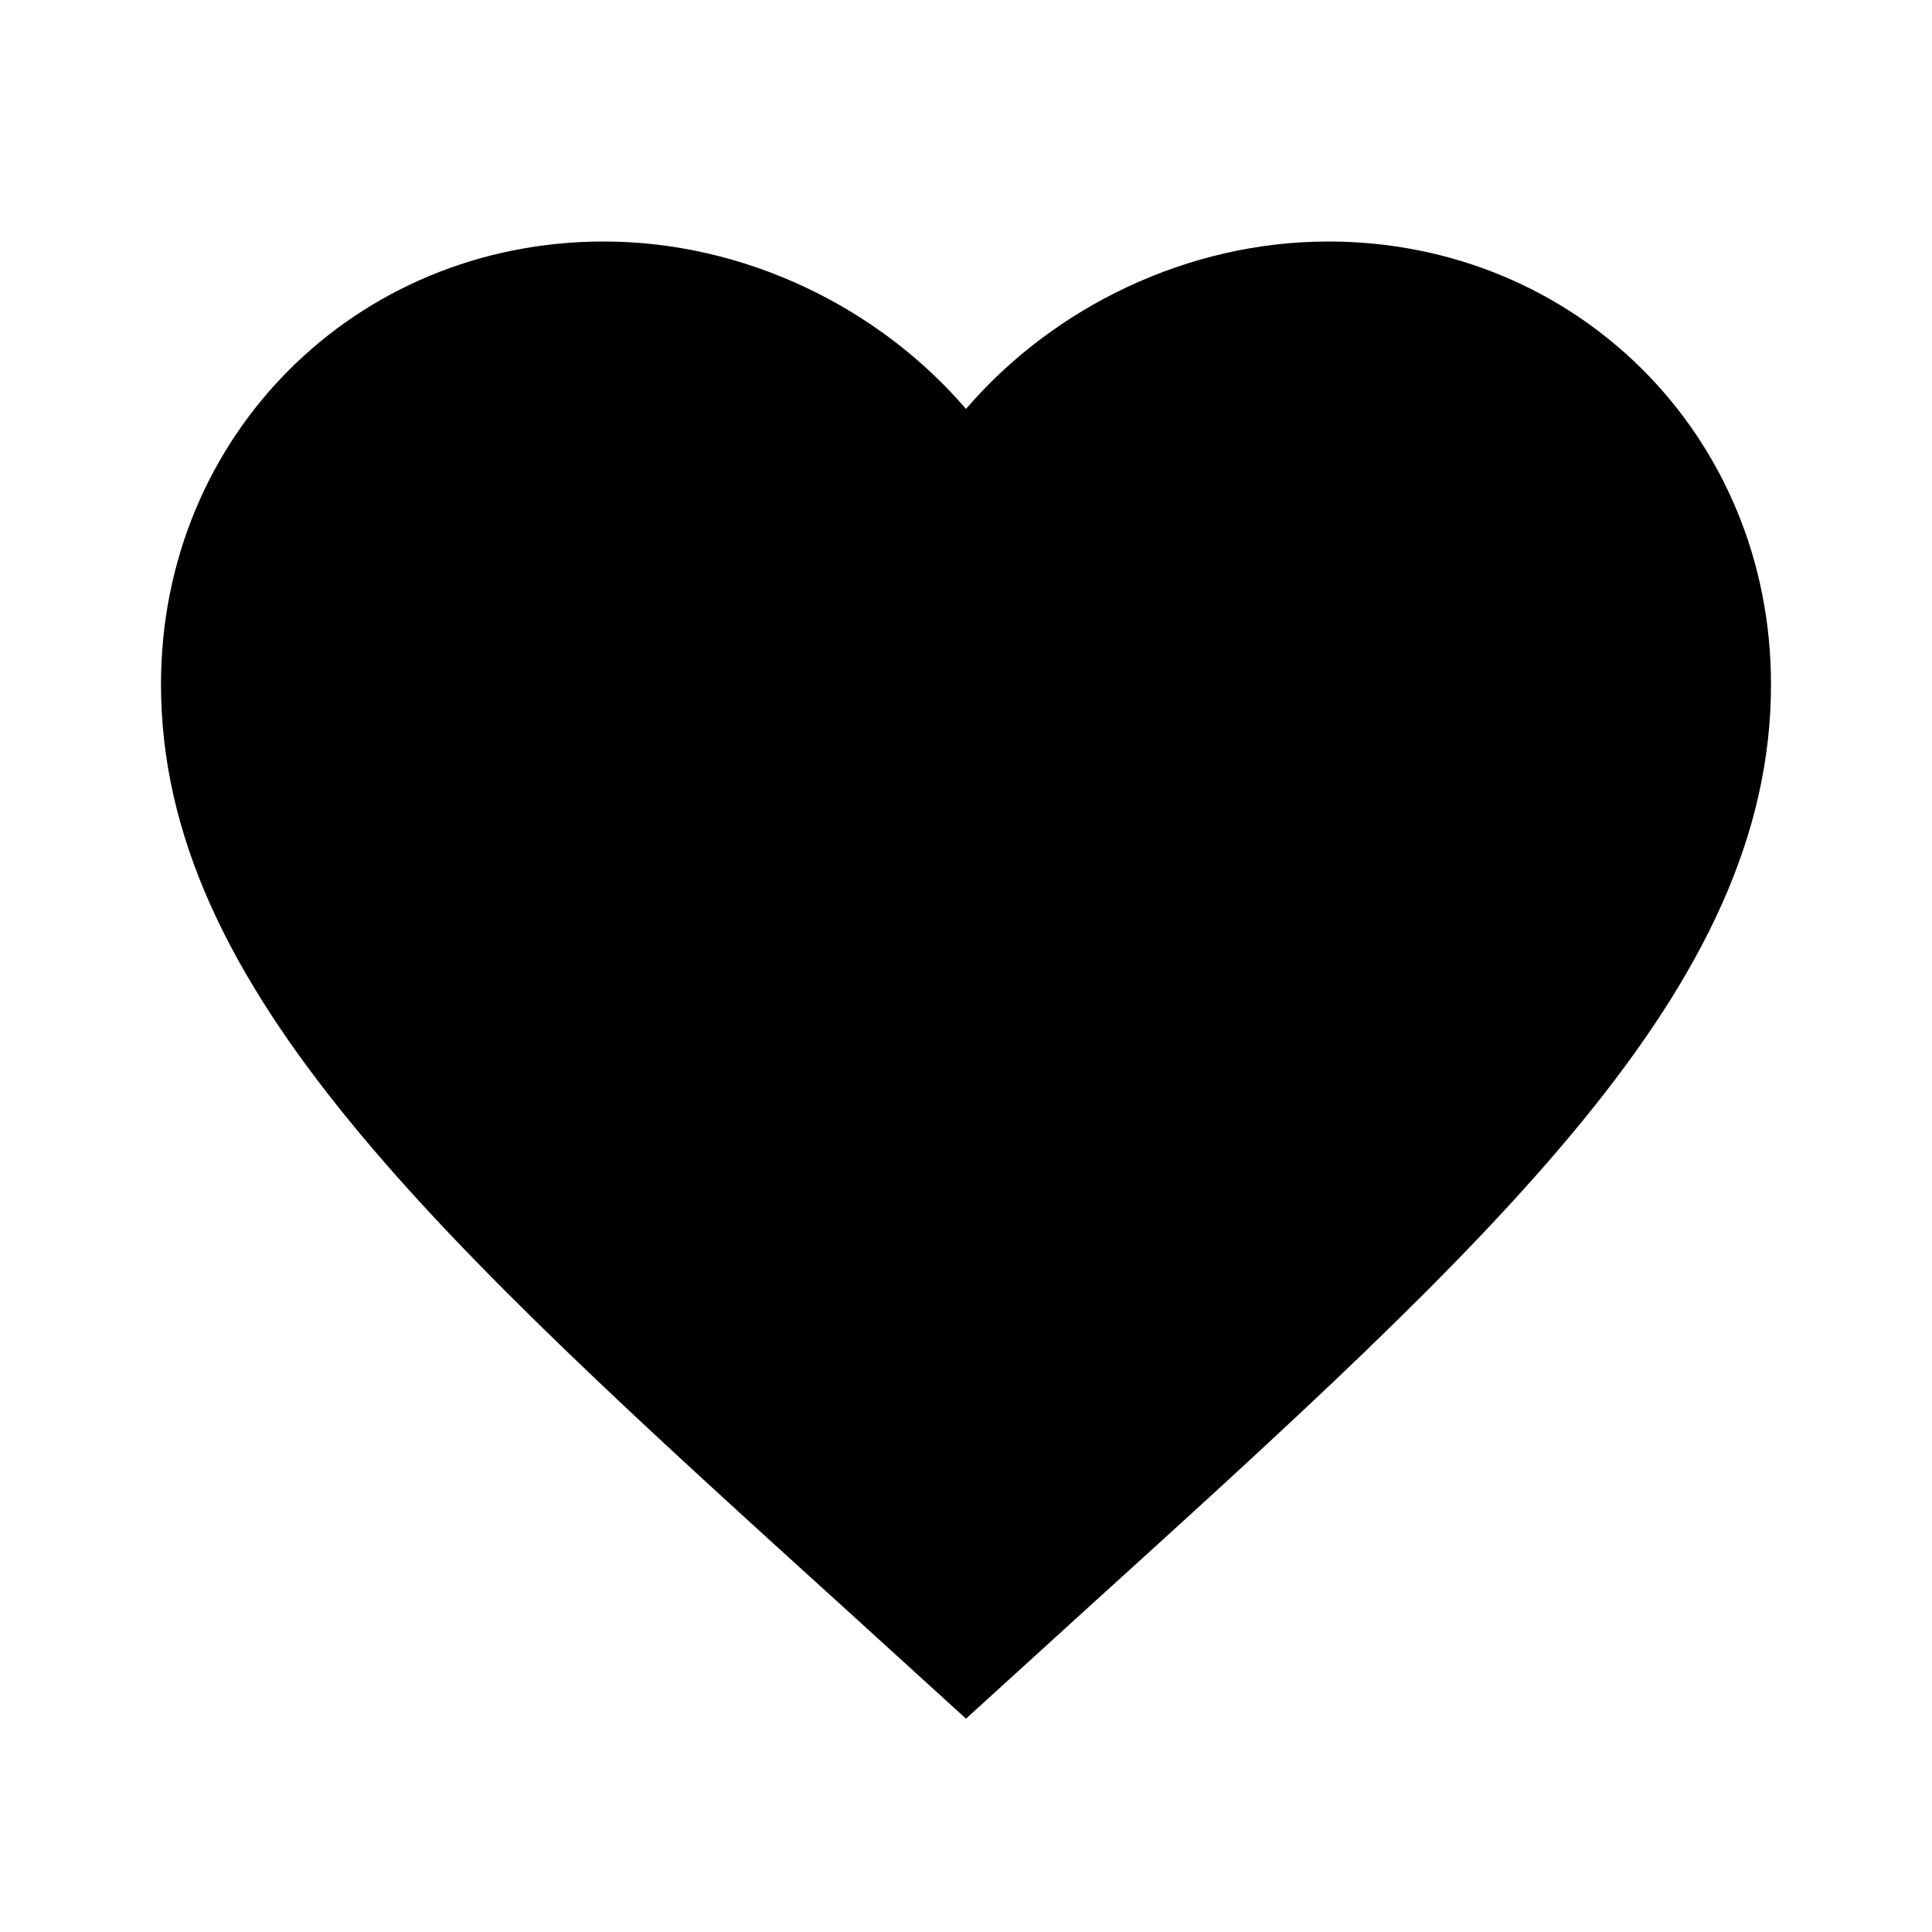
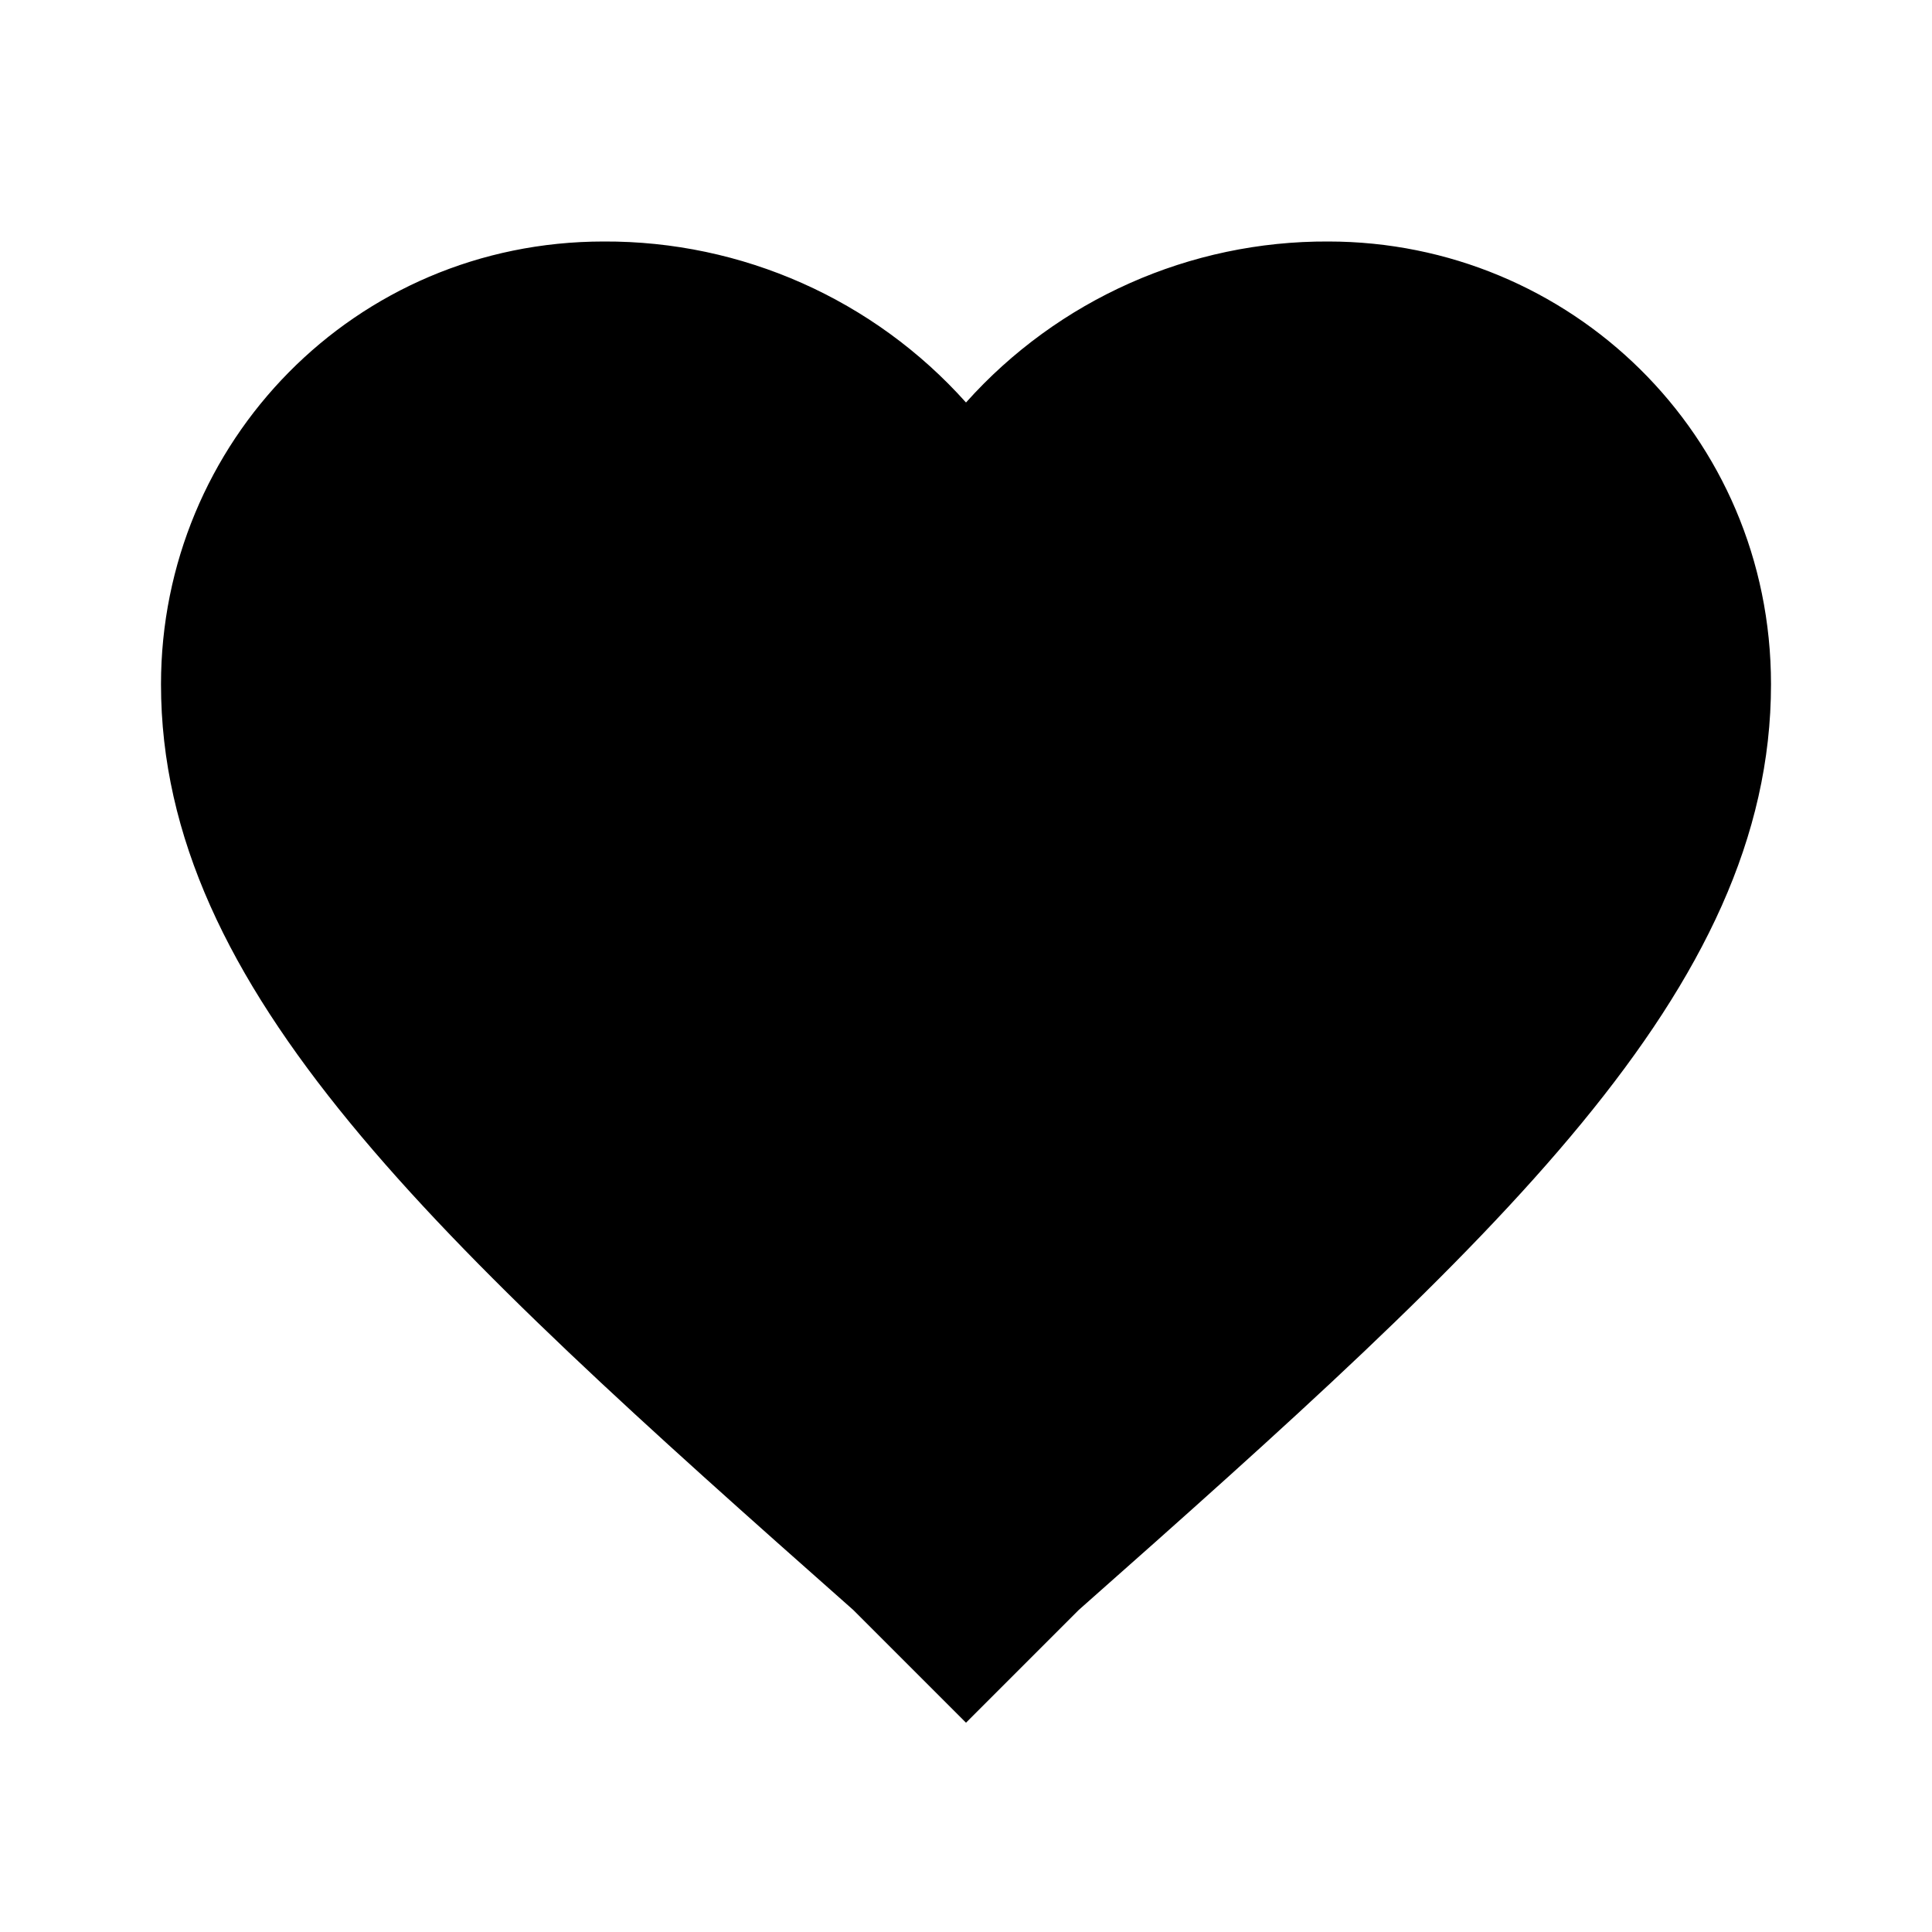
- <svg xmlns="http://www.w3.org/2000/svg" data-license="Apache License 2.0" data-source="Material Icons" width="24" height="24" viewBox="0 0 24 24">
-   <path d="M12,21.35L10.55,20.03C5.4,15.36 2,12.27 2,8.5C2,5.41 4.42,3 7.5,3C9.24,3 10.91,3.81 12,5.08C13.09,3.81 14.76,3 16.5,3C19.58,3 22,5.41 22,8.5C22,12.27 18.6,15.36 13.45,20.03L12,21.35Z" />
+ <svg xmlns="http://www.w3.org/2000/svg" data-license="Apache License 2.0" data-source="Material Icons" viewBox="0 0 24 24">
+   <path d="M12 21.4 10.6 20C5.4 15.4 2 12.3 2 8.5 2 5.5 4.4 3 7.5 3A6 6 0 0 1 12 5a6 6 0 0 1 4.5-2c3 0 5.5 2.4 5.5 5.5 0 3.8-3.4 6.9-8.6 11.5L12 21.4Z" />
</svg>
